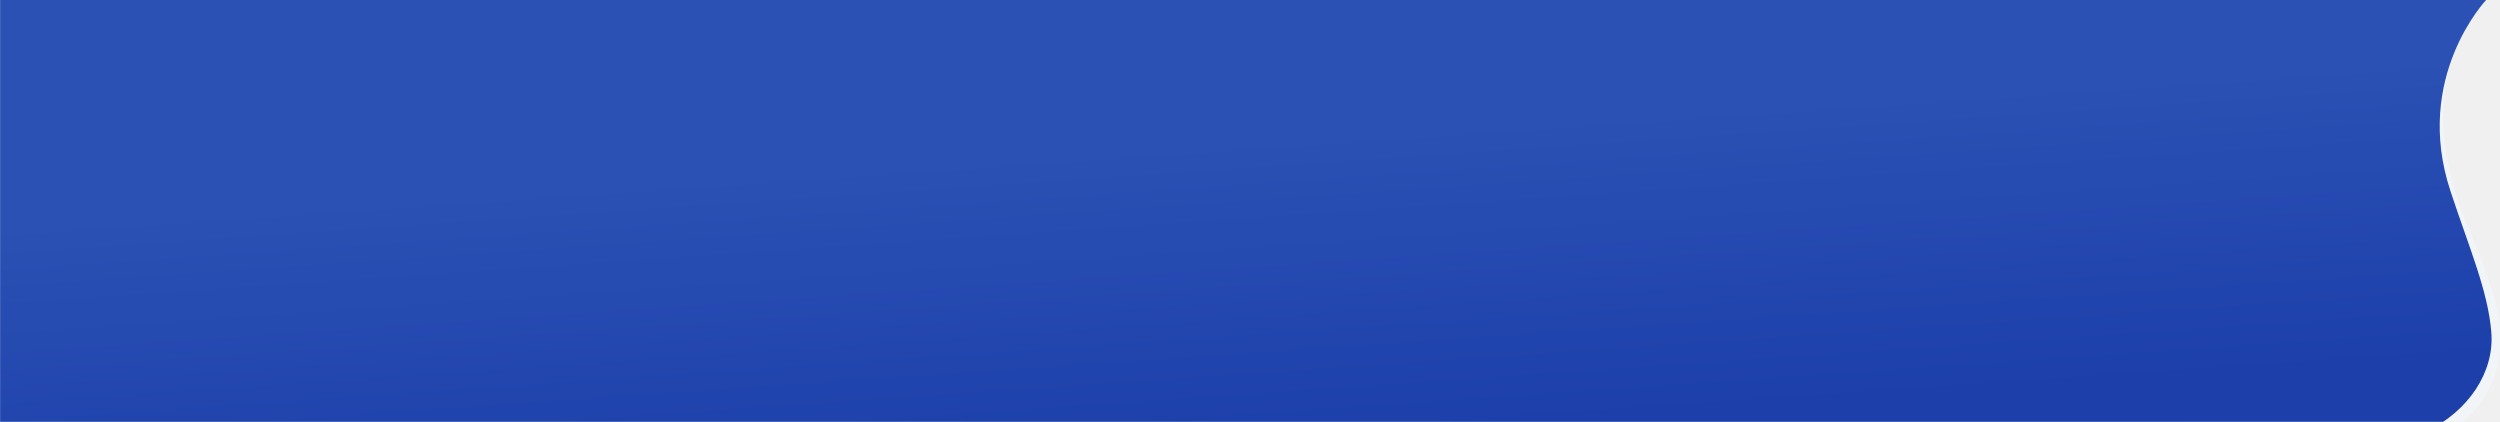
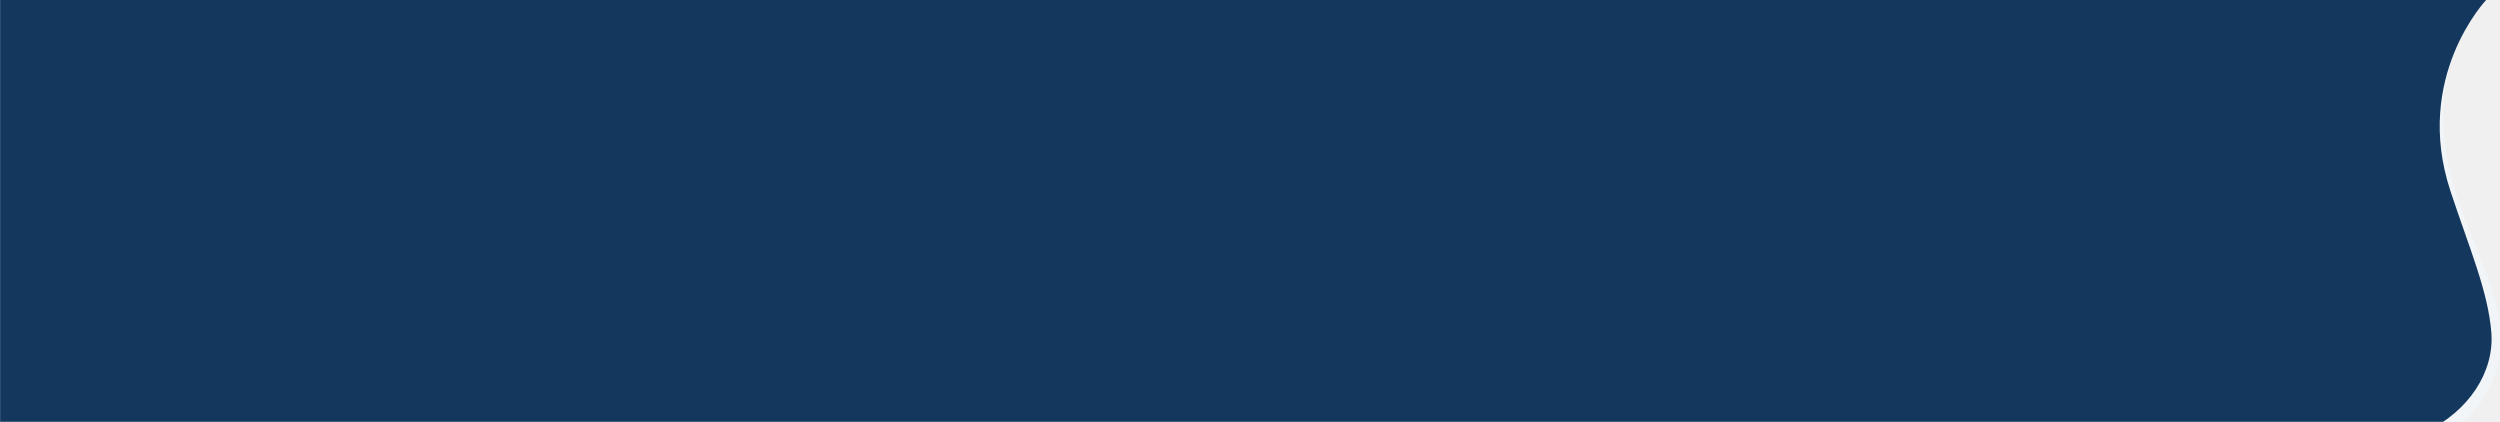
<svg xmlns="http://www.w3.org/2000/svg" width="6395" height="1079" viewBox="0 0 6395 1079">
  <defs>
    <clipPath id="clip-path">
      <rect id="Rectangle_73" data-name="Rectangle 73" width="6395" height="1079" transform="translate(-5391)" fill="#fff" />
    </clipPath>
    <linearGradient id="linear-gradient" x1="0.747" y1="0.222" x2="0.973" y2="0.807" gradientUnits="objectBoundingBox">
-       <stop offset="0" stop-color="#2b51b4" />
-       <stop offset="1" stop-color="#1c3faa" />
+       <stop offset="0" stop-color="#13375D" />
+       <stop offset="1" stop-color="#13375D" />
    </linearGradient>
  </defs>
  <g id="Mask_Group_1" data-name="Mask Group 1" transform="translate(5391)" clip-path="url(#clip-path)">
    <g id="Group_118" data-name="Group 118" transform="translate(-419.333 -1.126)">
      <path id="Path_142" data-name="Path 142" d="M6271.734-6.176s-222.478,187.809-55.349,583.254c44.957,106.375,81.514,205.964,84.521,277,8.164,192.764-156.046,268.564-156.046,268.564l-653.53-26.8L5475.065-21.625Z" transform="translate(-4876.383 0)" fill="#f1f5f8" />
      <path id="Union_6" data-name="Union 6" d="M-2631.1,1081.8v-1.6H-8230.9V.022H-2631.1V0H-1871.4s-187.845,197.448-91.626,488.844c49.167,148.9,96.309,256.289,104.683,362.118,7.979,100.852-57.98,201.711-168.644,254.286-65.858,31.29-144.552,42.382-223.028,42.383C-2441.2,1147.632-2631.1,1081.8-2631.1,1081.8Z" transform="translate(3259.524 0.803)" fill="url(#linear-gradient)" />
    </g>
  </g>
</svg>
